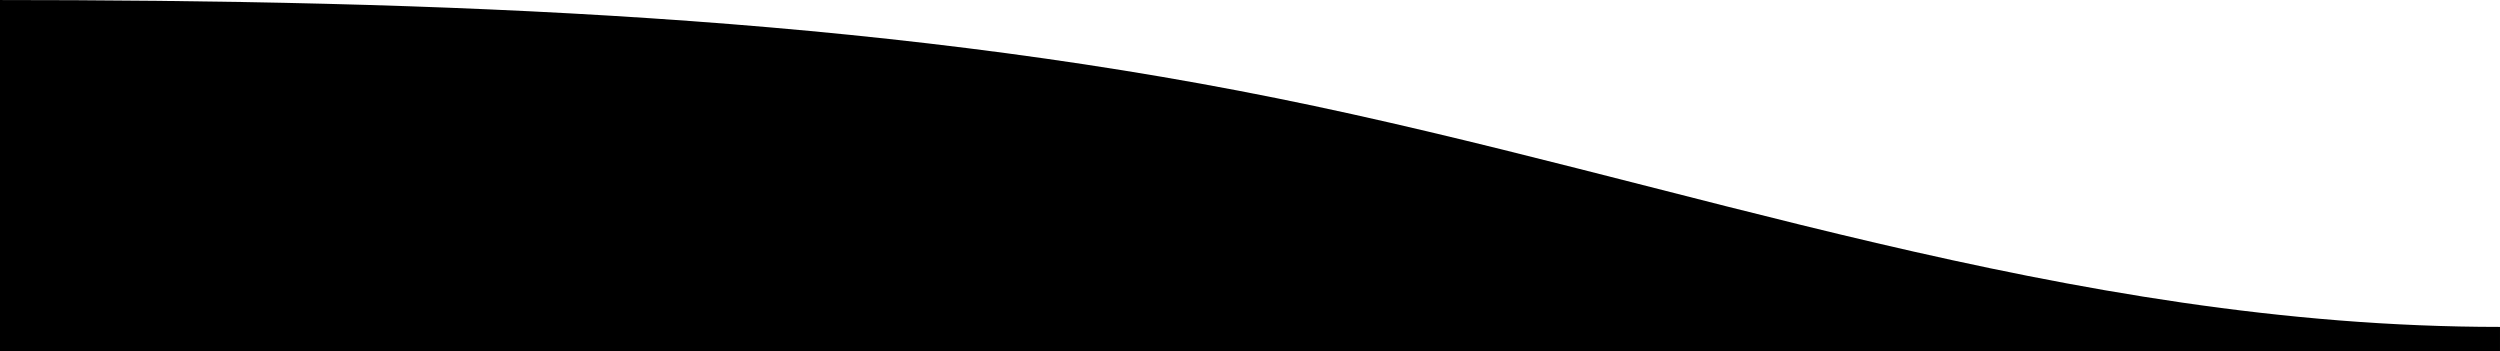
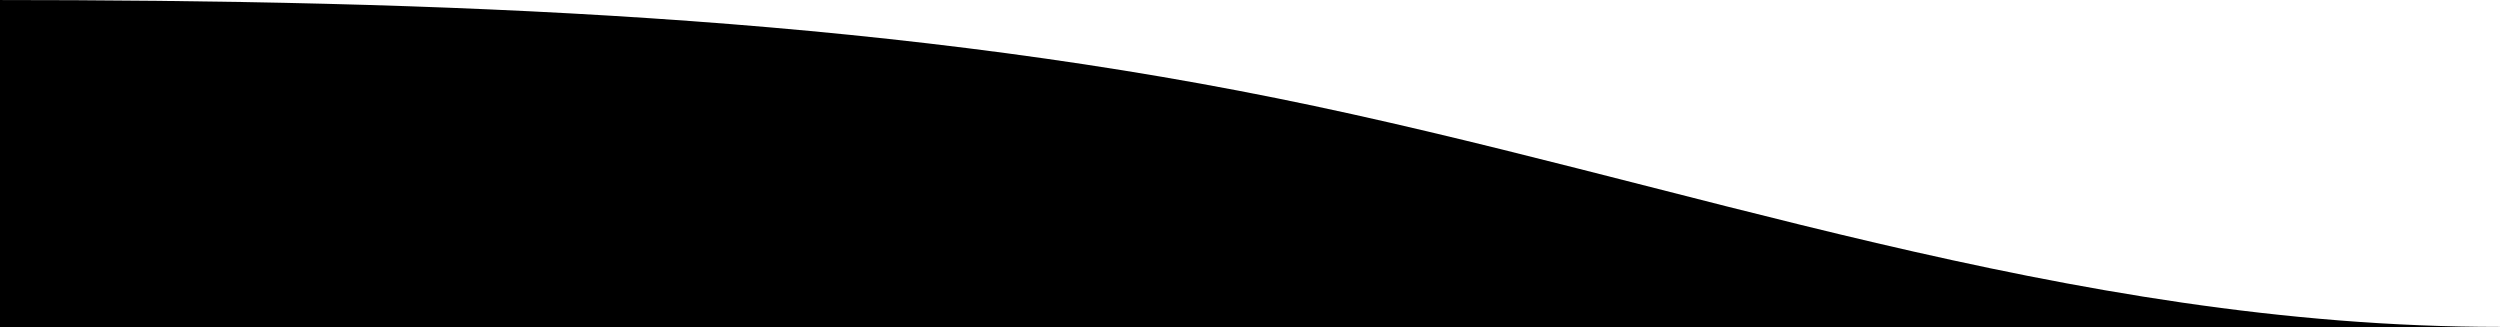
- <svg xmlns="http://www.w3.org/2000/svg" width="94.87mm" height="13.308mm" viewBox="0 0 94.87 13.308" version="1.1" preserveAspectRatio="none" id="svg1">
+ <svg xmlns="http://www.w3.org/2000/svg" width="94.87mm" height="12.408mm" viewBox="0 0 94.87 12.408" version="1.1" preserveAspectRatio="none" id="svg1">
  <defs id="defs1" />
  <g id="layer1" transform="matrix(1,0,0,1.001732,-51.93818,-81.43289)">
    <g id="layer1-5" transform="matrix(-0.2645833,0,0,-0.2645833,146.8079,136.1726)">
      <path id="path3" style="stroke:none;stroke-width:1px;stroke-linecap:butt;stroke-linejoin:miter;stroke-opacity:1" d="m 0,0 v 160.616 c 62.344,0 117.656,21.112 175.434,32.744 C 233.898,205.13 294.84,207.422 360,207.422 V 0 Z" />
    </g>
  </g>
-   <rect style="fill:none;fill-rule:evenodd;stroke-width:0.265" id="rect1" width="94.87" height="13.308" x="1.6051288e-08" y="-7.0334295e-08" />
+   <rect style="fill:none;fill-rule:evenodd;stroke-width:0.255" id="rect1" width="94.87" height="12.408" x="9.7102084e-17" y="-5.8383376e-16" />
</svg>
